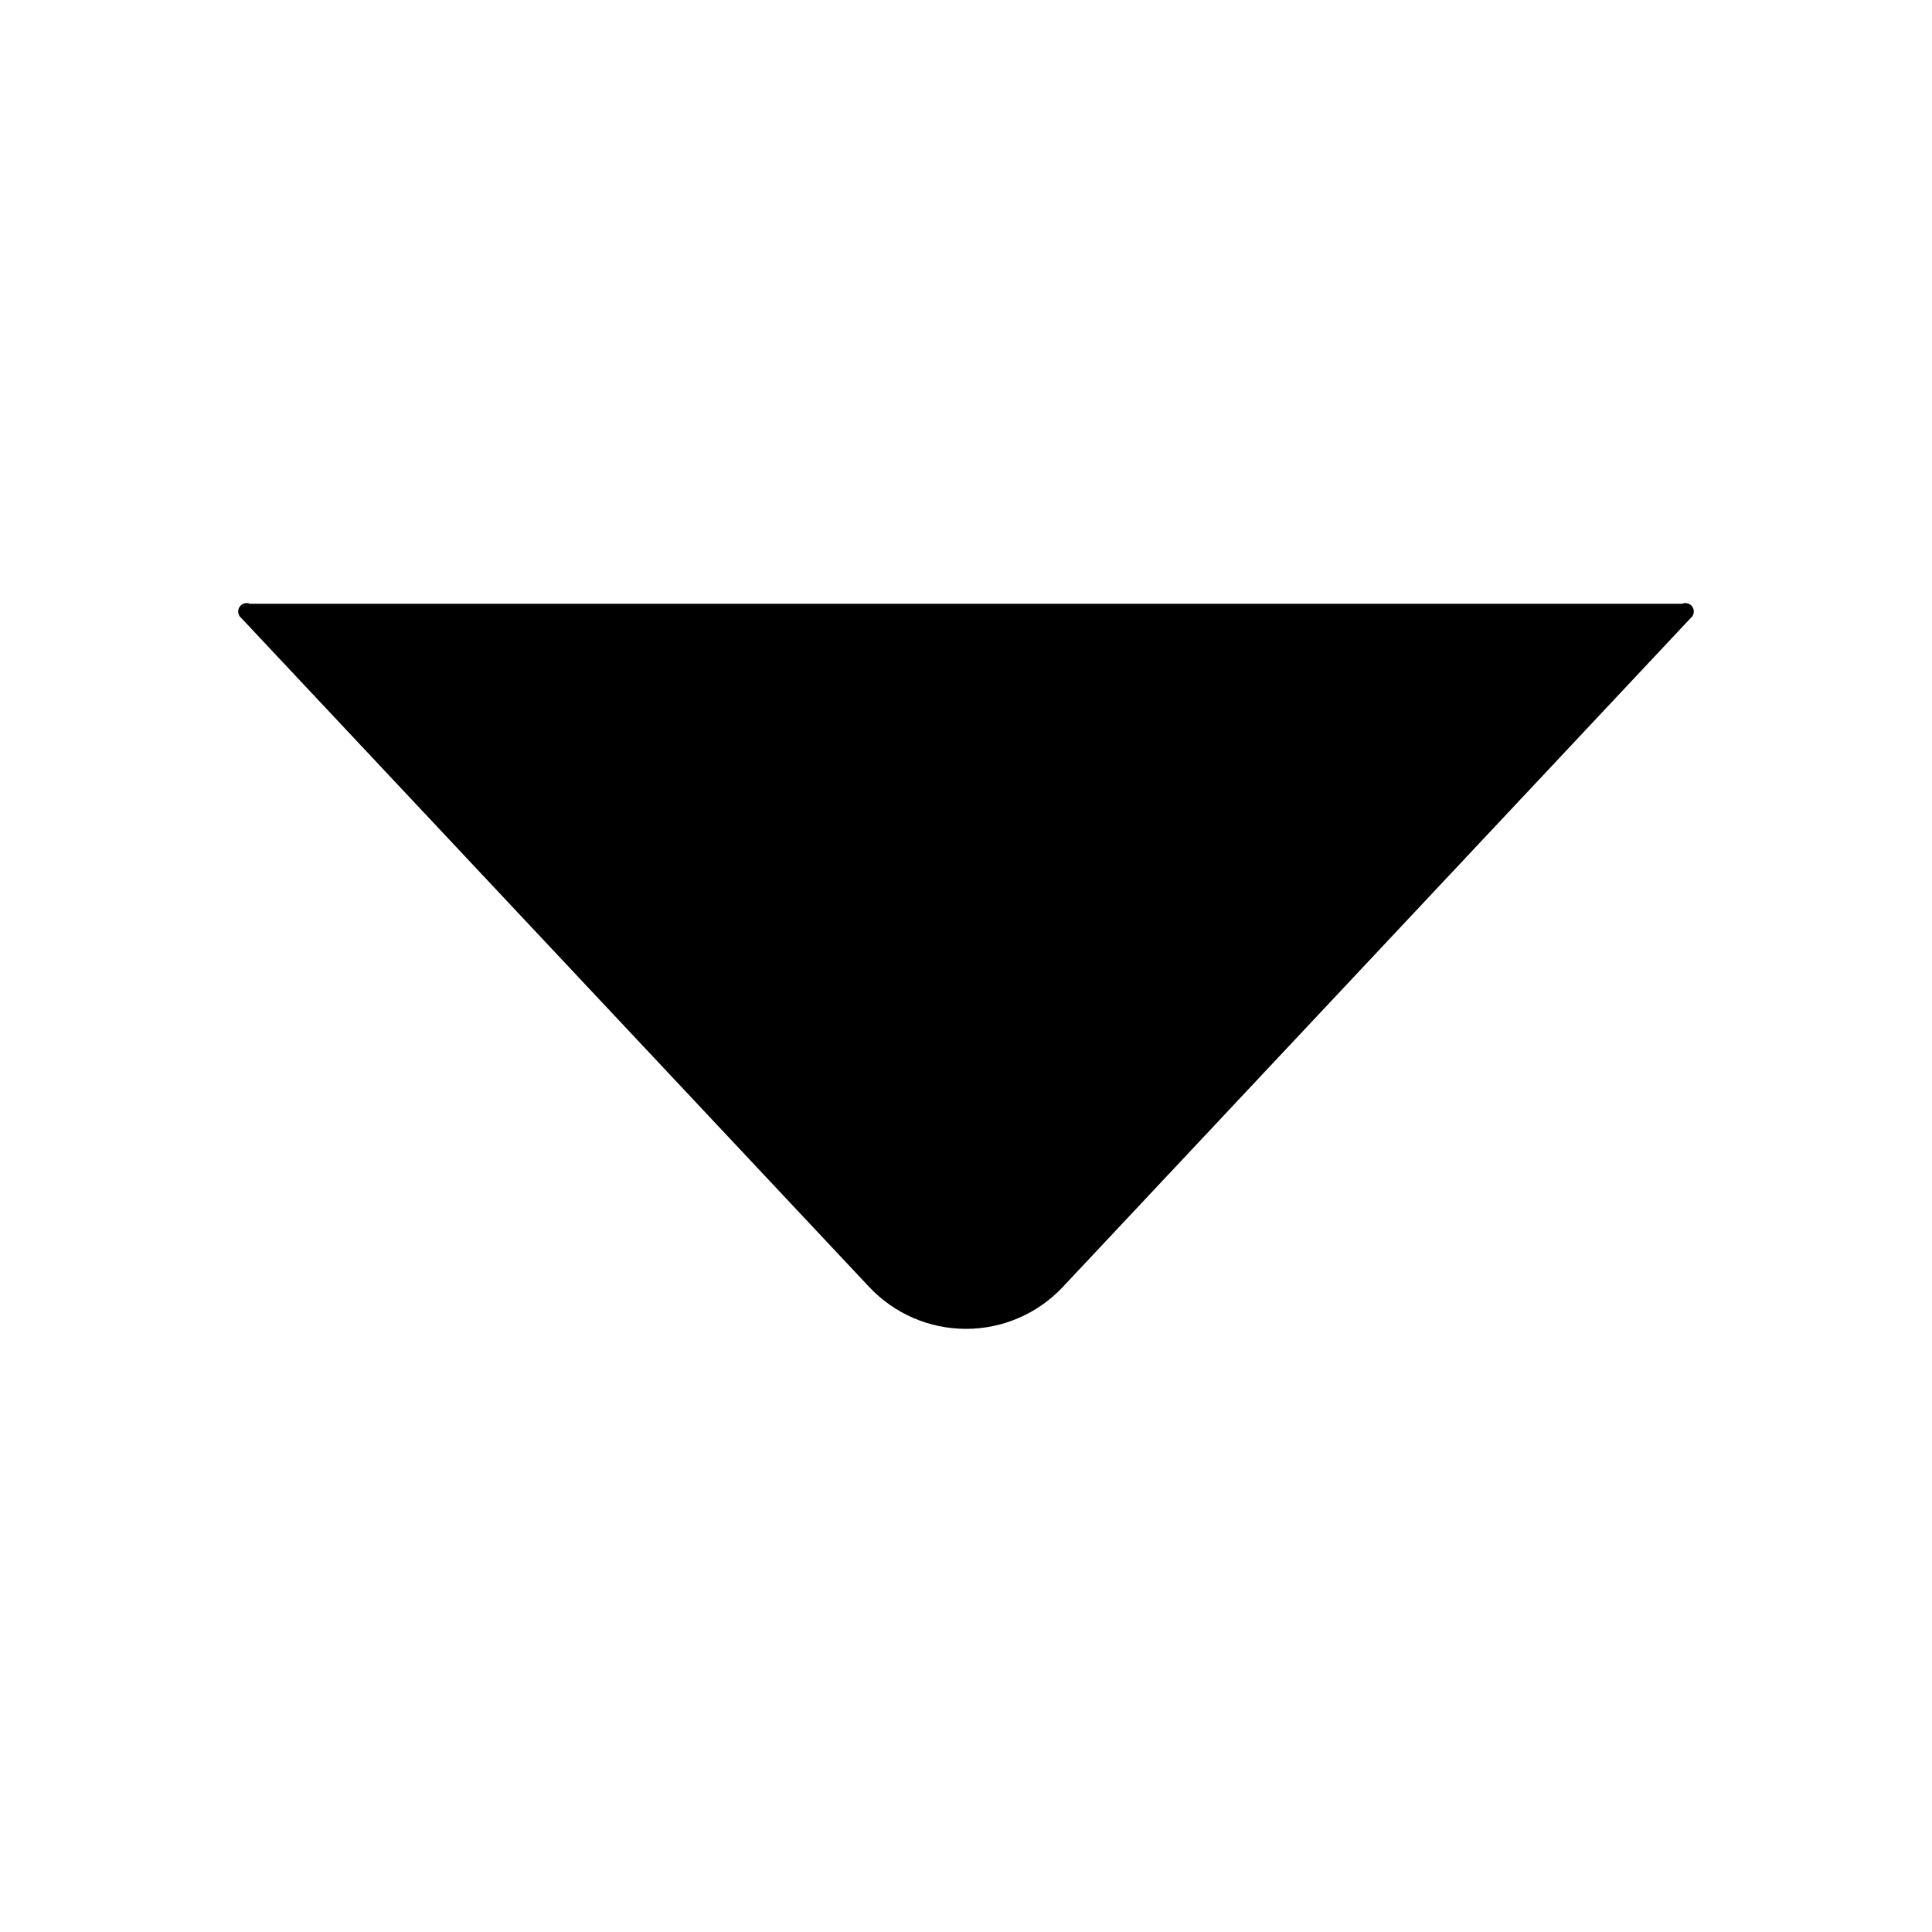
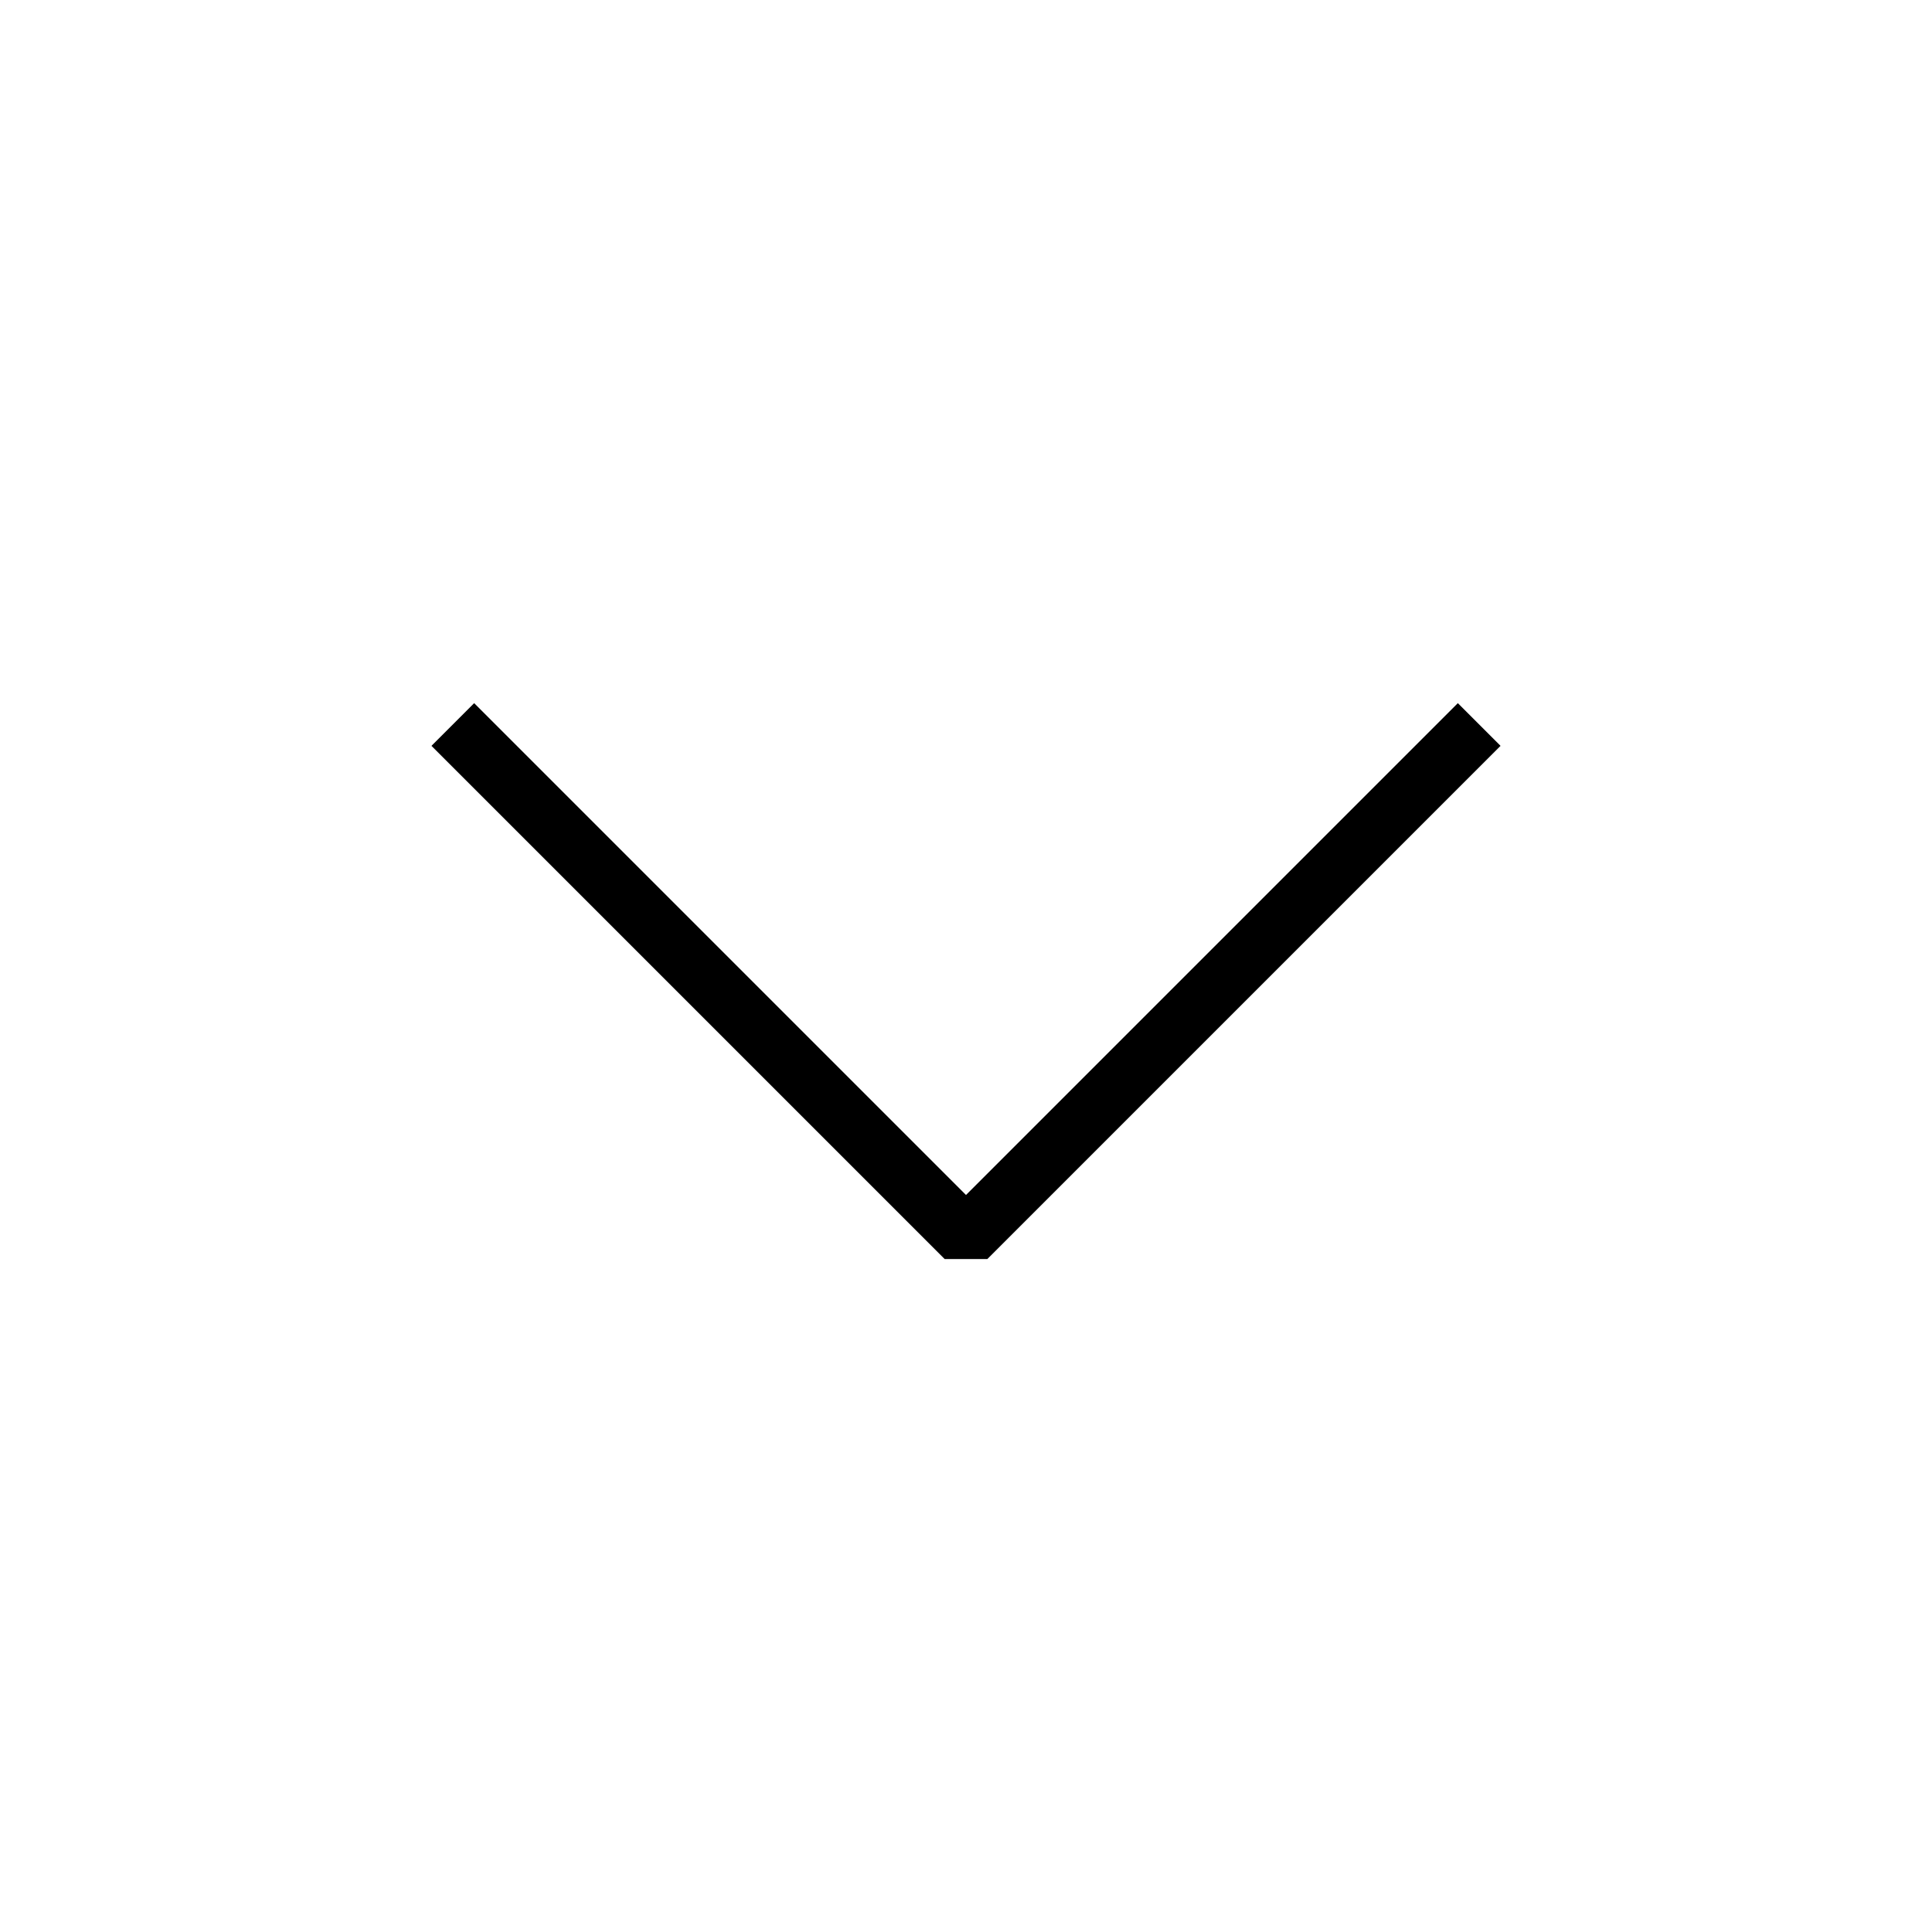
- <svg xmlns="http://www.w3.org/2000/svg" width="16" height="16" data-supported-dps="16x16">
-   <path d="M8.8 10.66L14 5.12a.07.07 0 00-.07-.12H2.07a.07.07 0 00-.07.12l5.2 5.54a1.1 1.1 0 001.6 0z" />
+ <svg xmlns="http://www.w3.org/2000/svg" version="1.1" id="Layer_1" width="800px" height="800px" viewBox="0 0 64 64" enable-background="new 0 0 64 64" xml:space="preserve">
+   <g>
+     <polyline fill="none" stroke="#000000" stroke-width="2" stroke-linejoin="bevel" stroke-miterlimit="10" points="15,24 32,41    49,24  " />
+   </g>
</svg>
